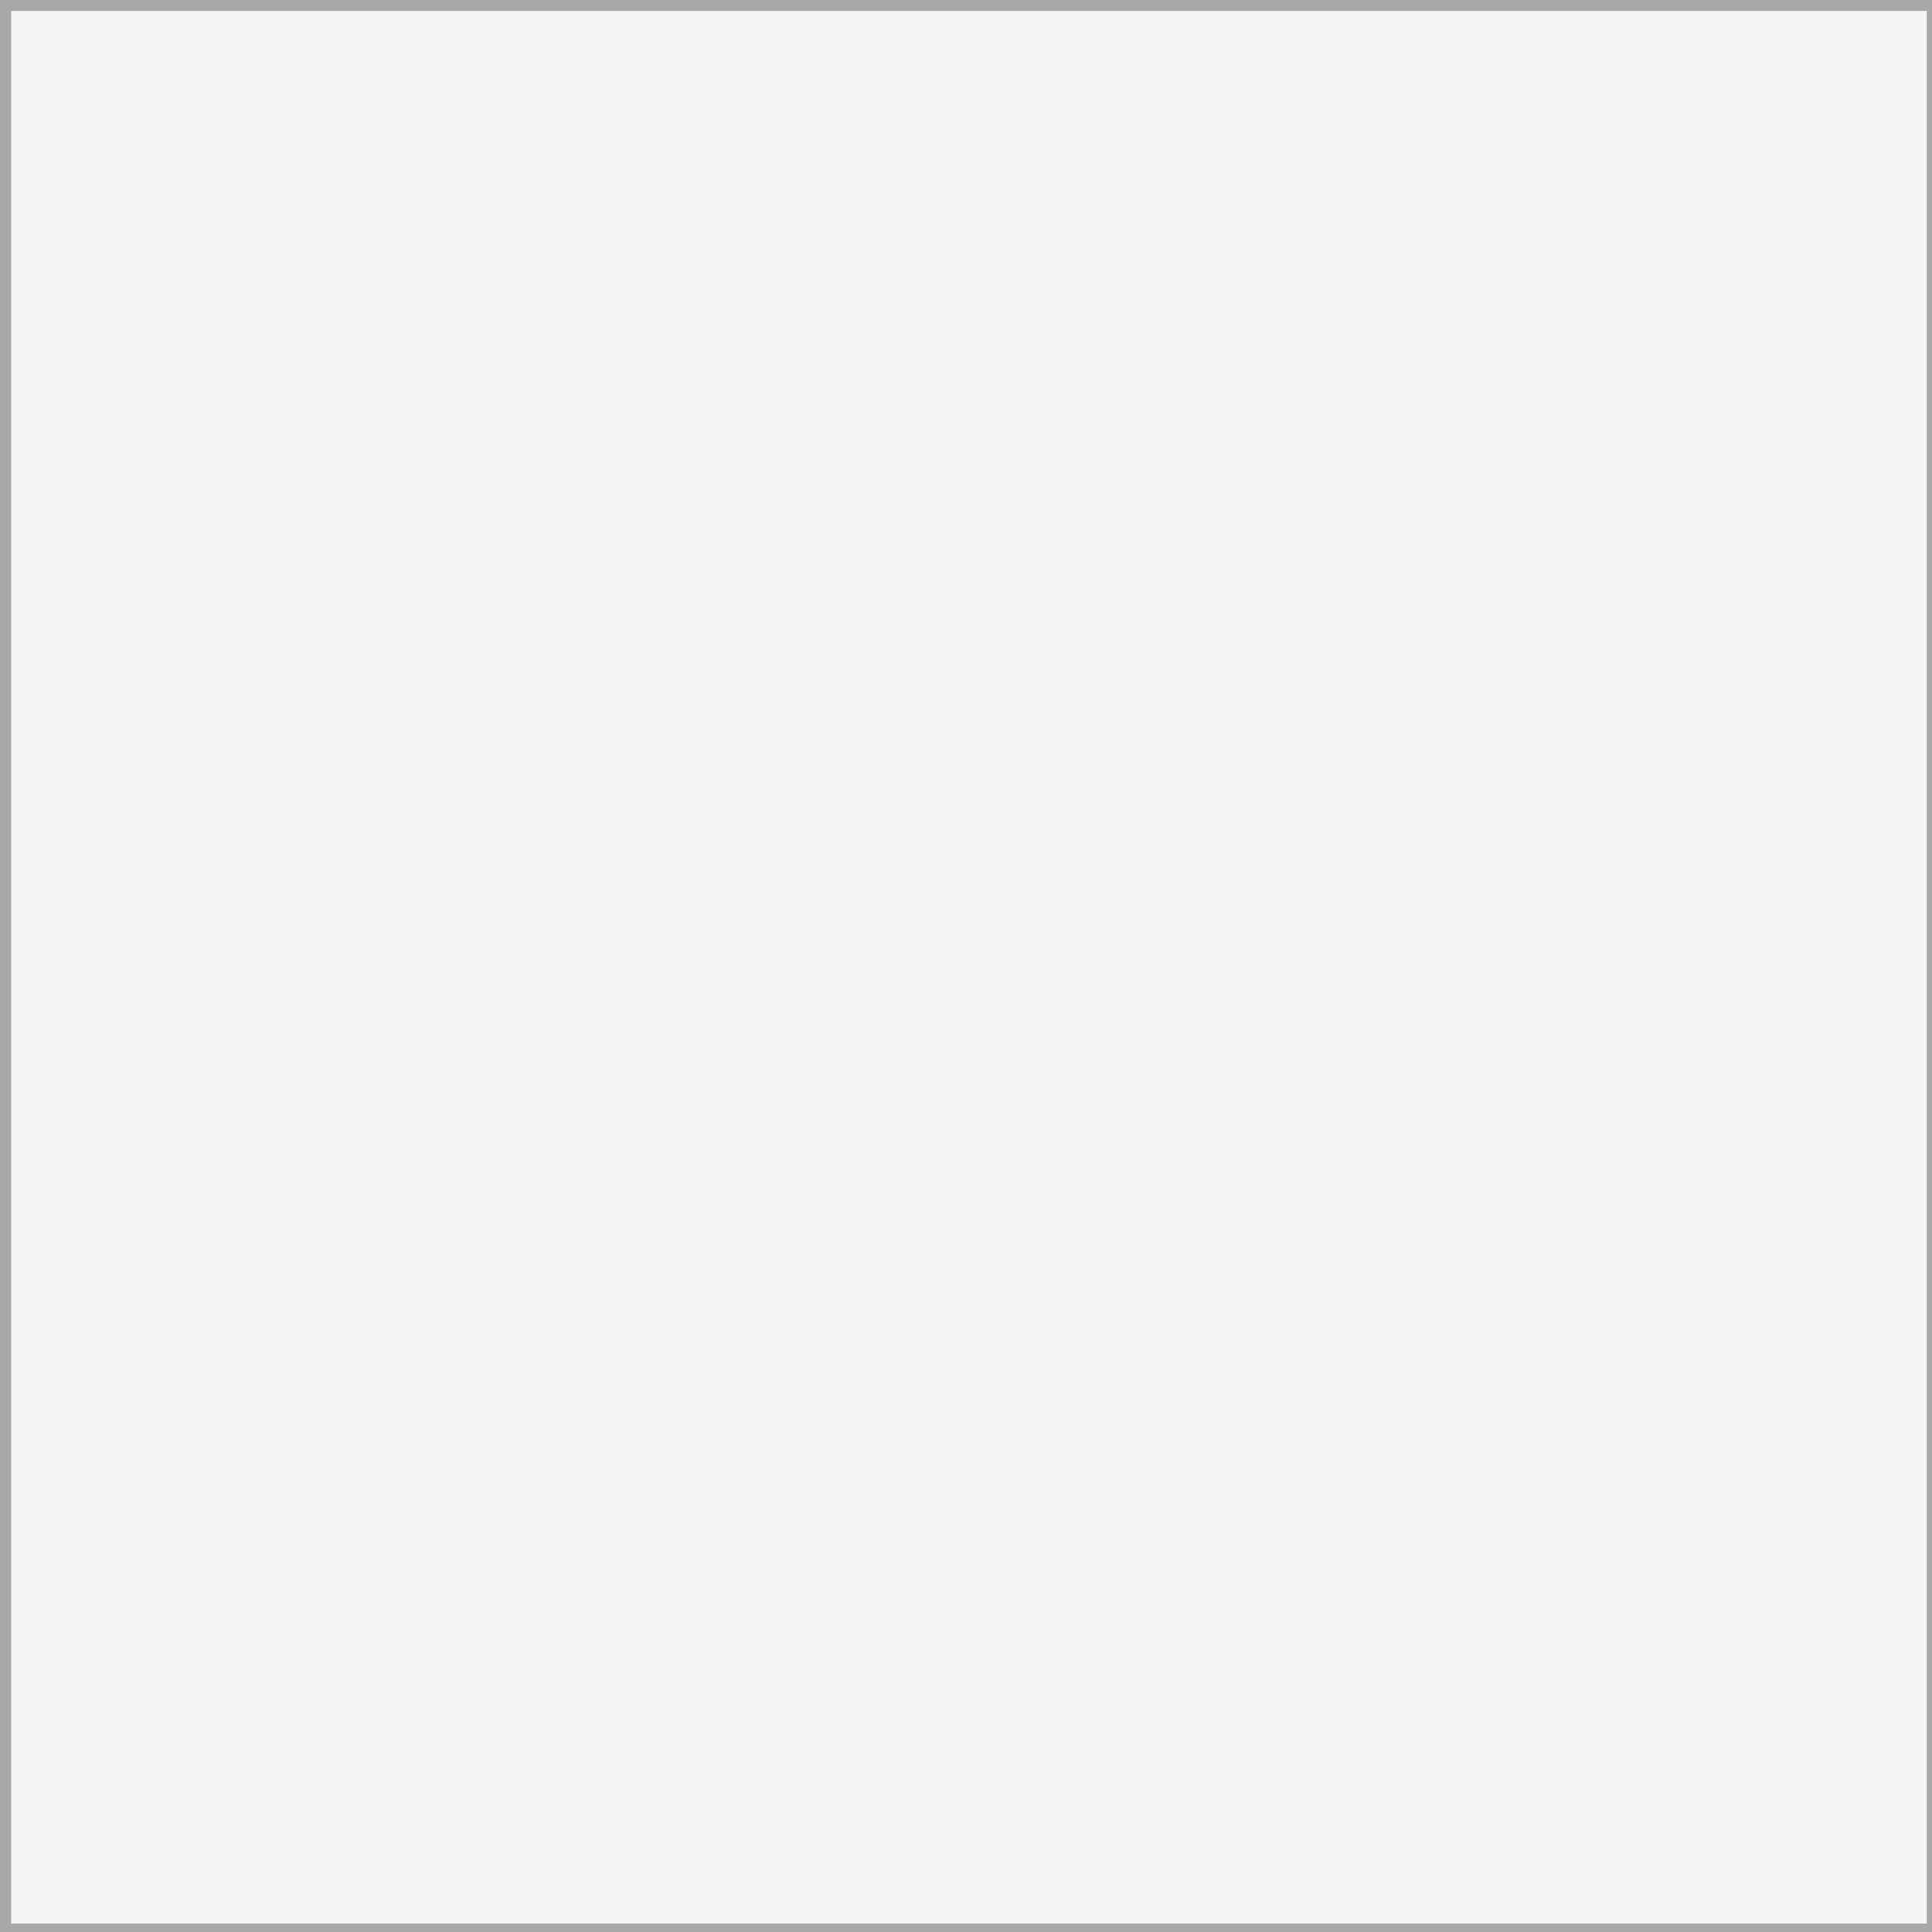
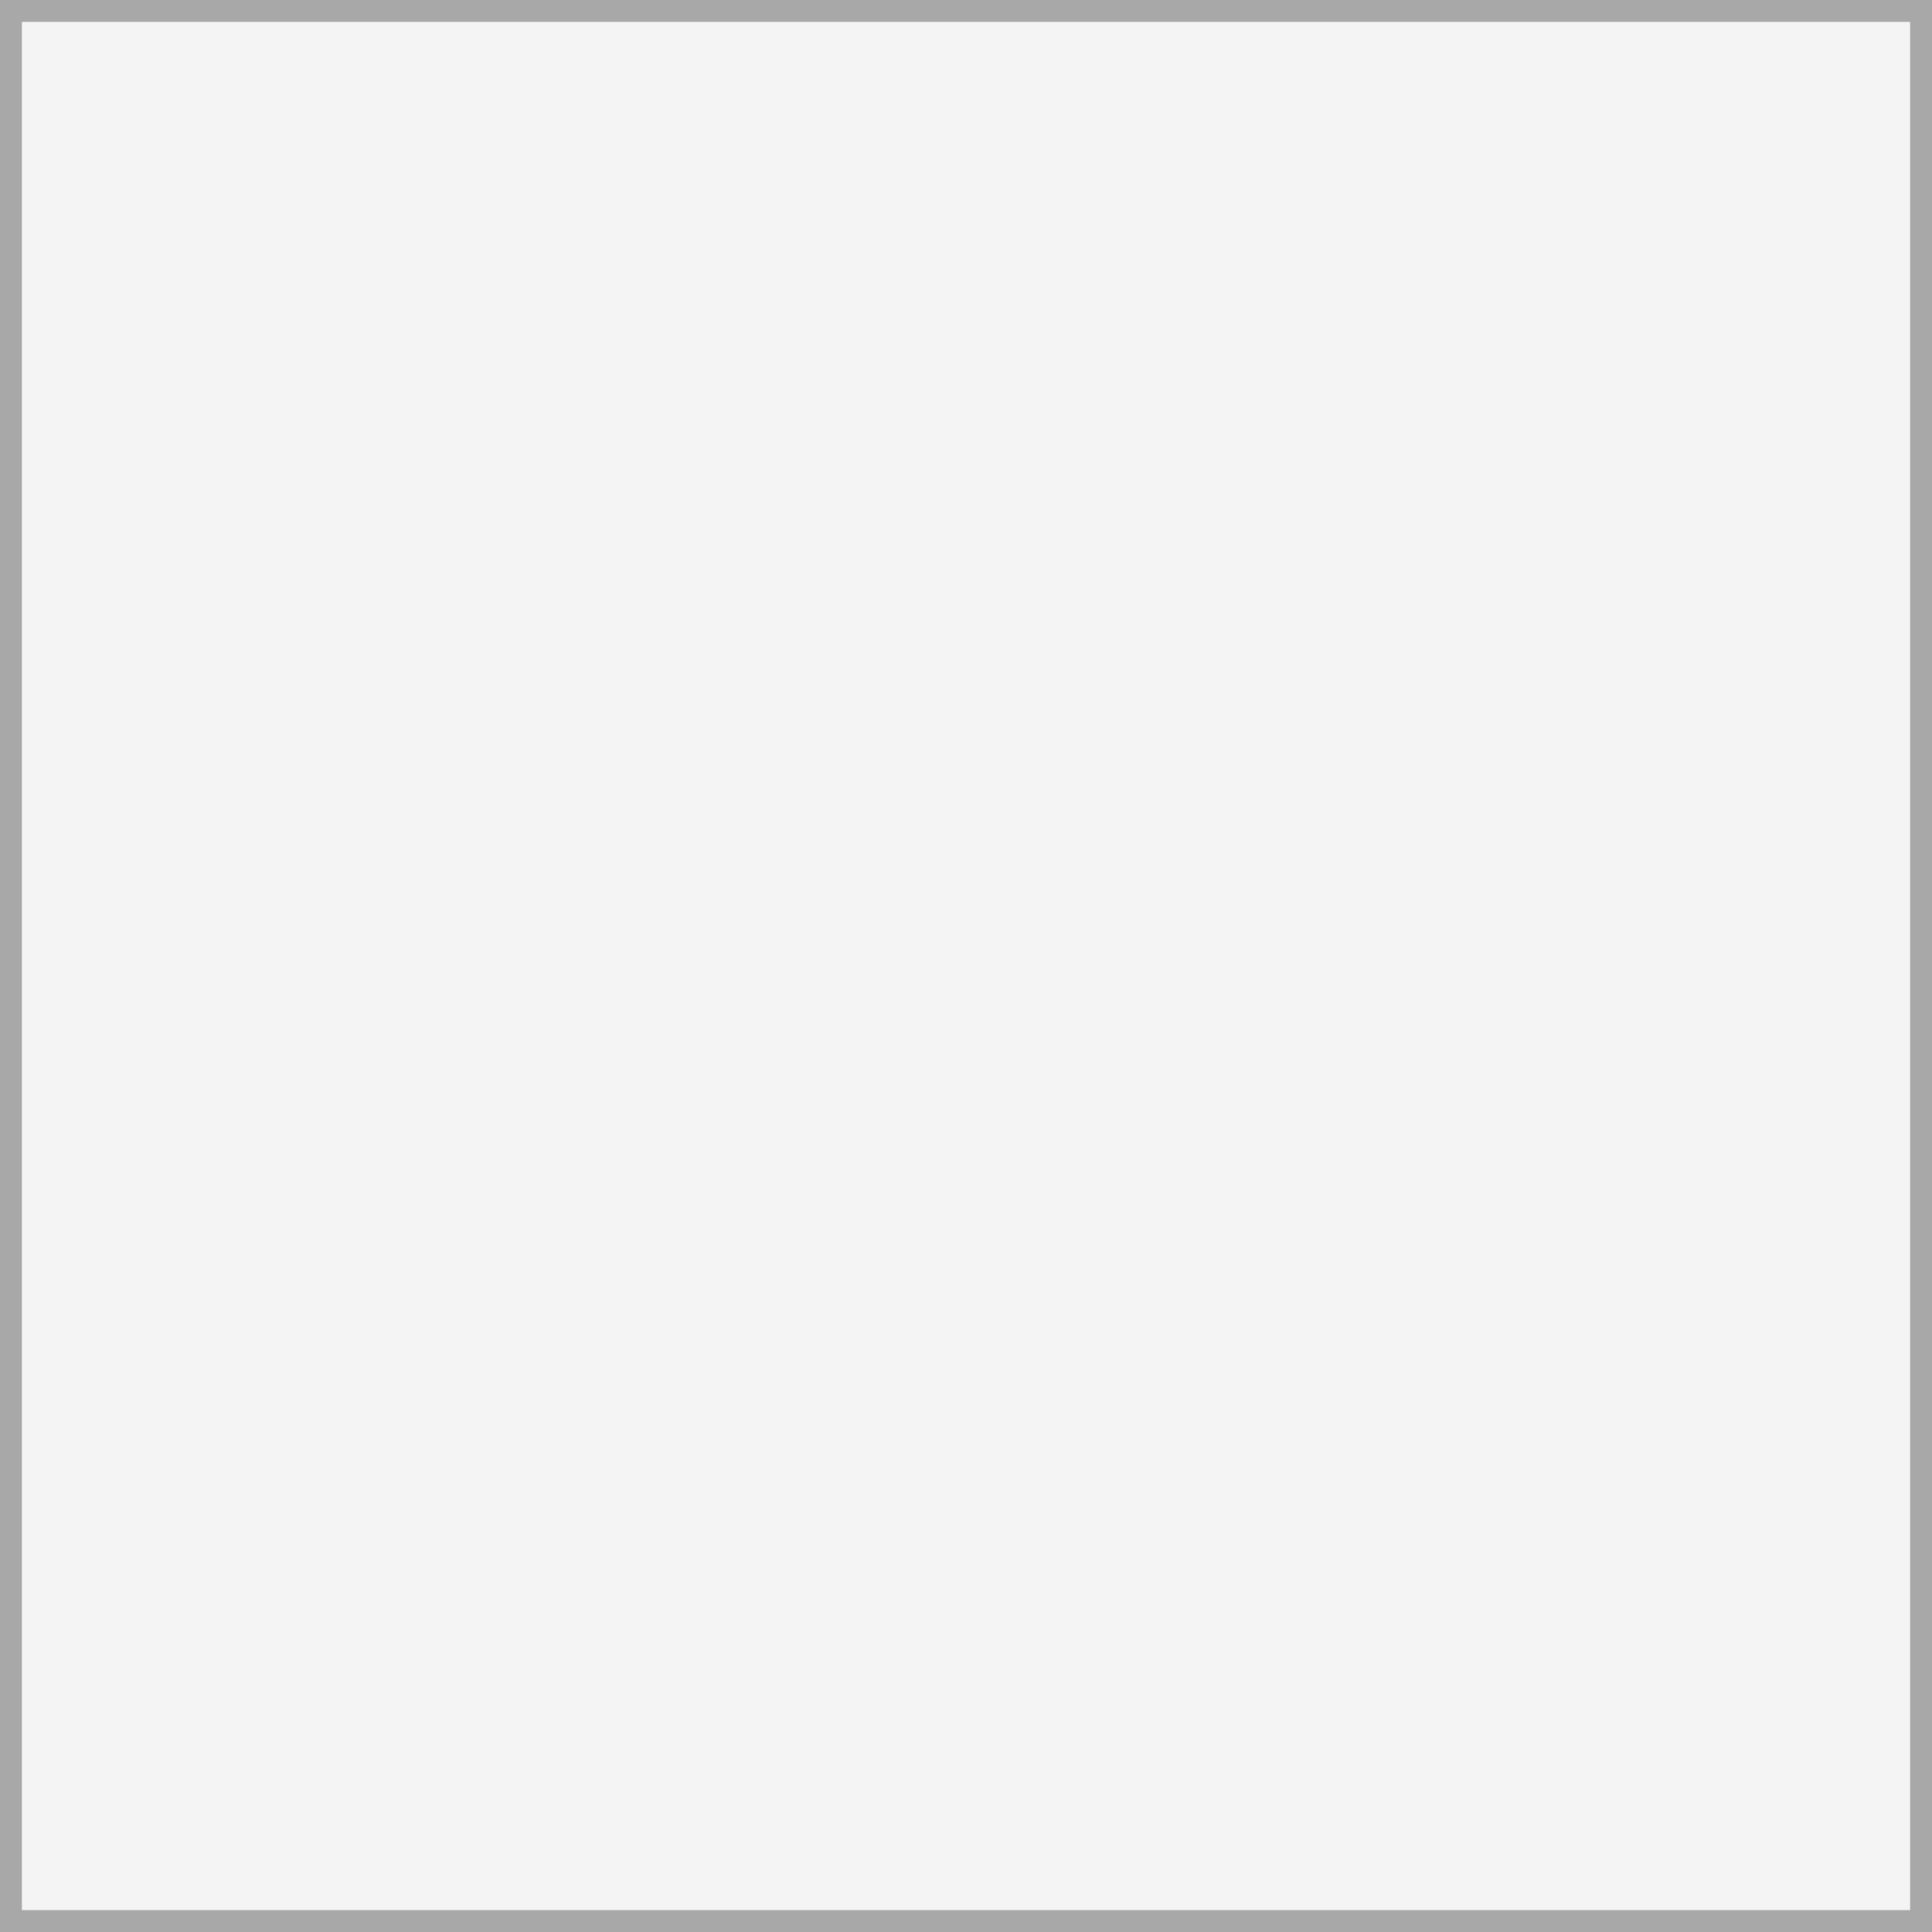
- <svg xmlns="http://www.w3.org/2000/svg" width="32" height="32" viewBox="0 0 8.467 8.467" version="1.1" id="svg5">
+ <svg xmlns="http://www.w3.org/2000/svg" width="1" height="1" viewBox="0 0 0.265 0.265" version="1.1" id="svg5">
  <defs id="defs2" />
  <g id="layer1">
-     <rect style="opacity:0.3;fill:#ffffff;stroke:#000000;stroke-width:0.2;stroke-miterlimit:4;stroke-dasharray:none" id="rect846" width="8.595" height="8.582" x="-0.051" y="-0.052" />
+     <rect style="opacity:0.3;fill:#ffffff;stroke:#000000;stroke-width:0.006;stroke-miterlimit:4;stroke-dasharray:none" id="rect846" width="0.265" height="0.265" x="-1.1760205e-17" y="-3.1441863e-17" />
  </g>
</svg>
